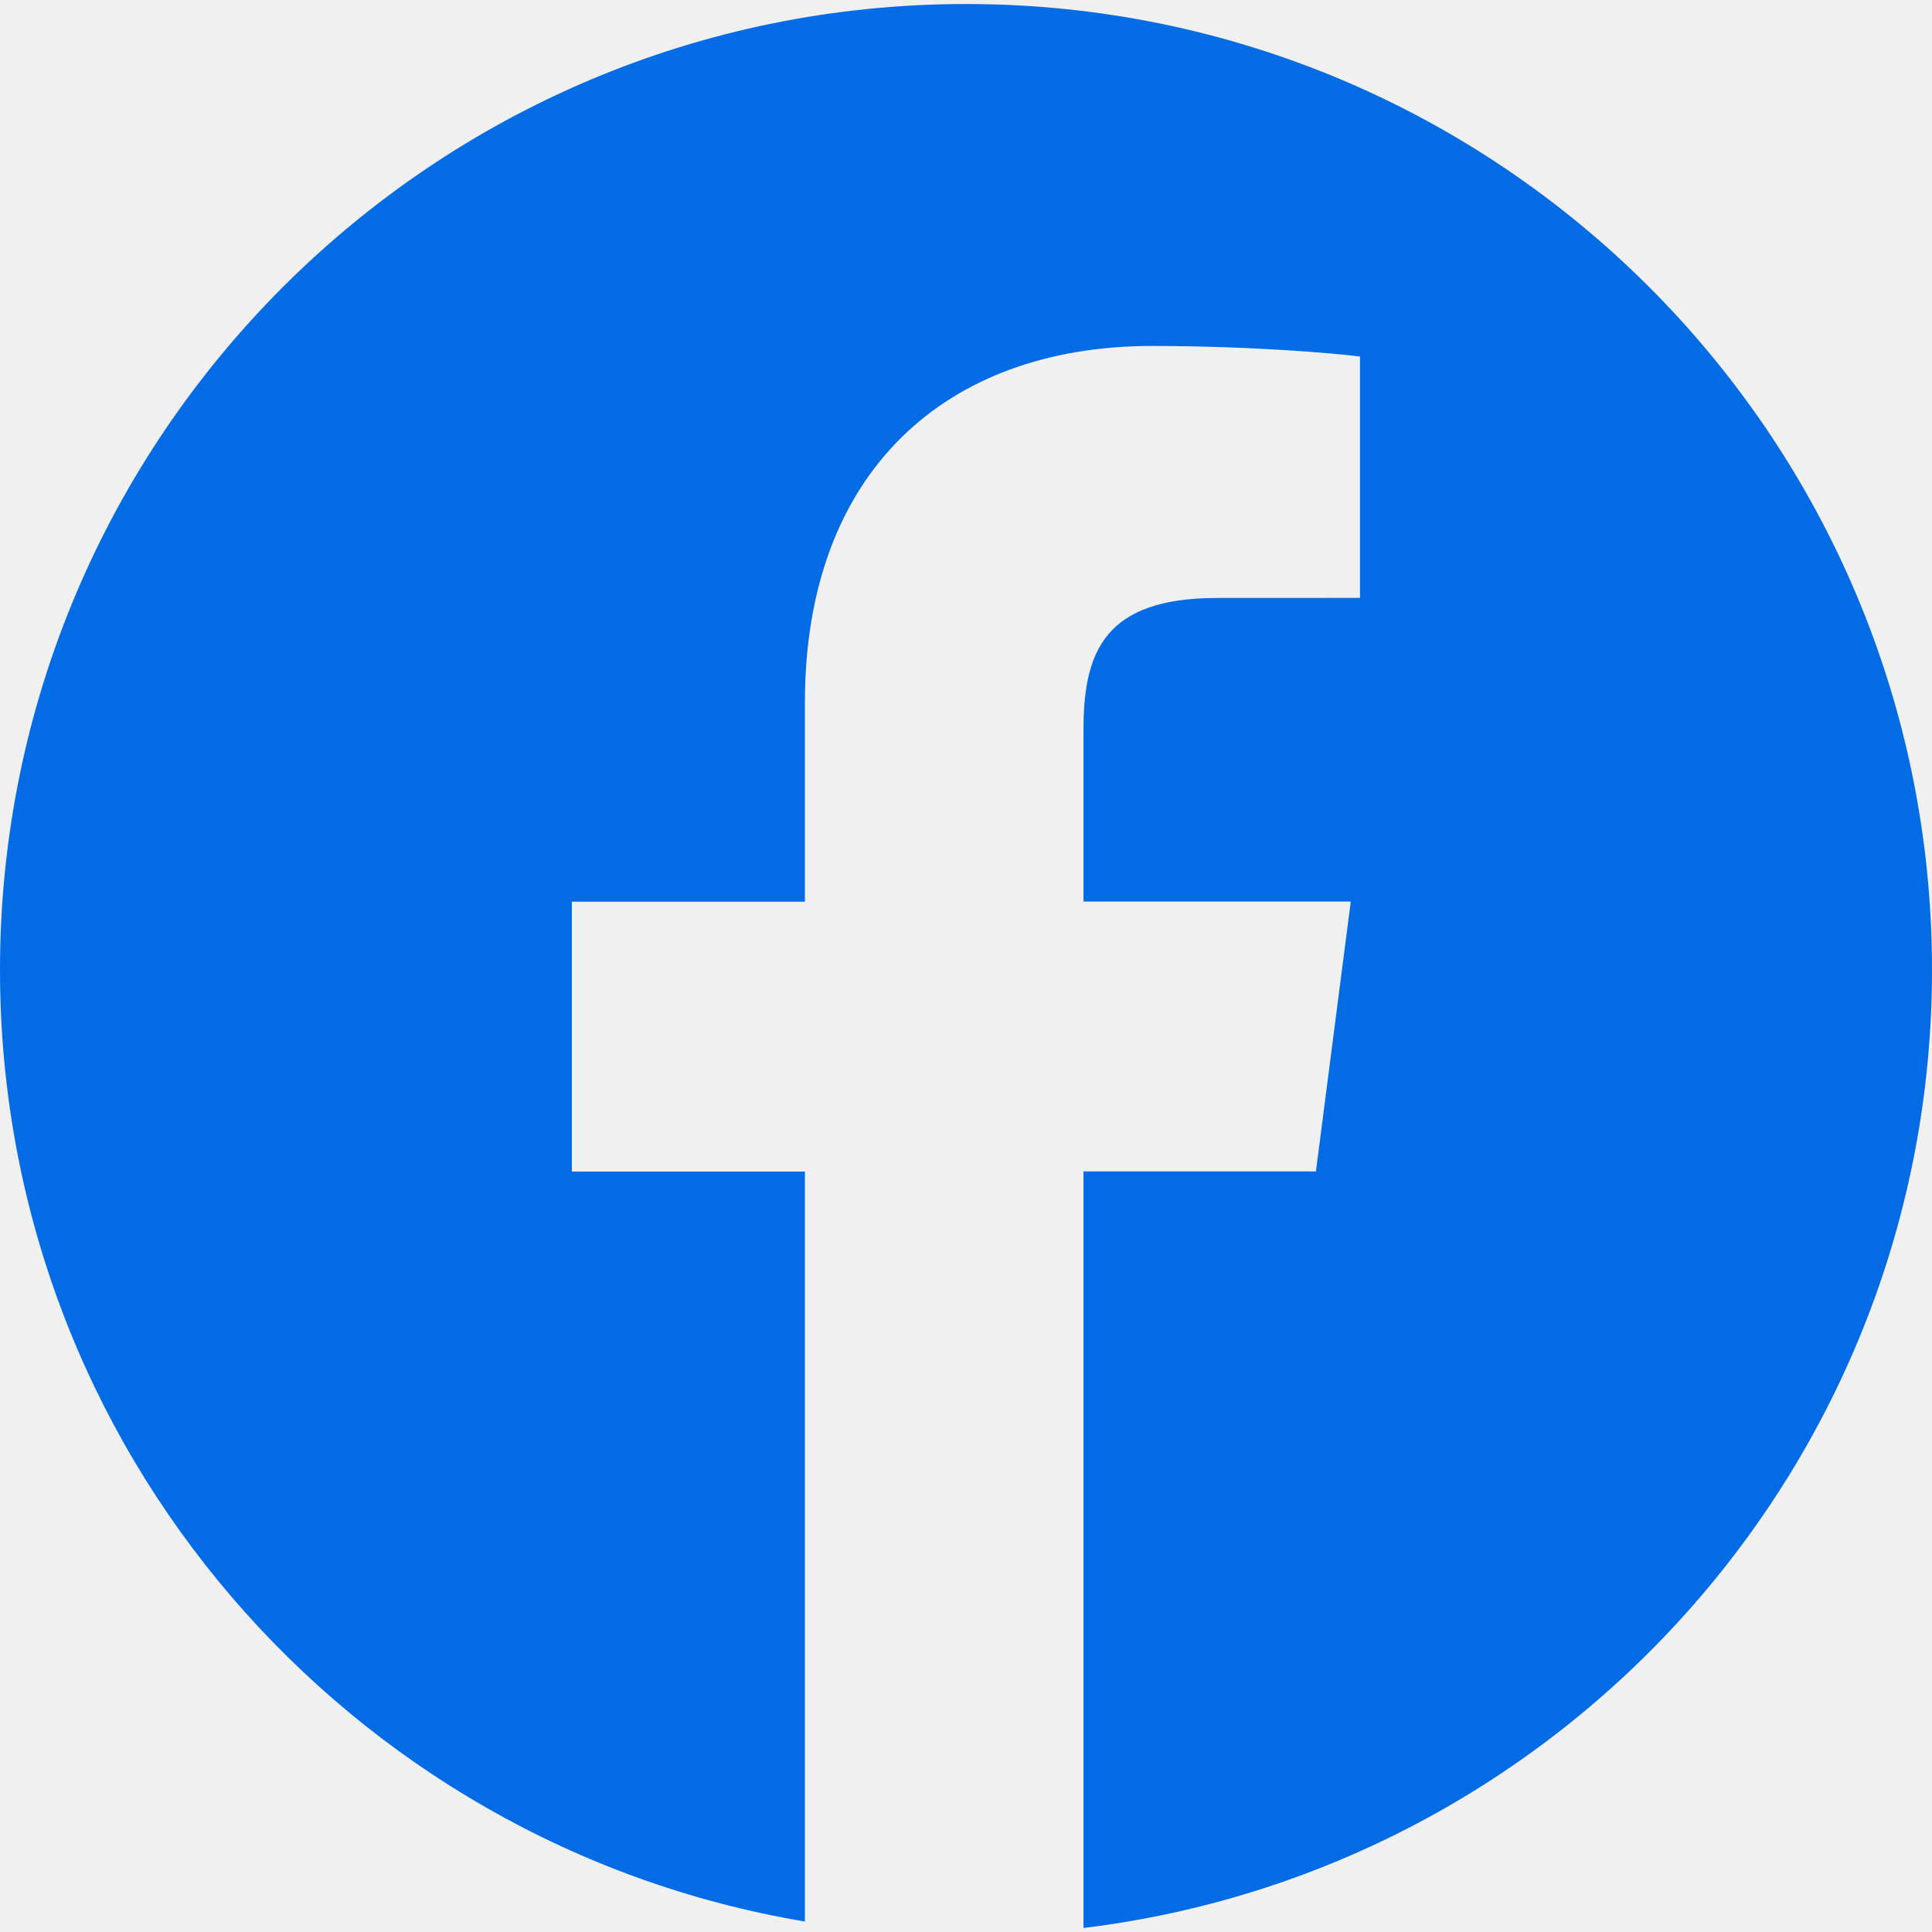
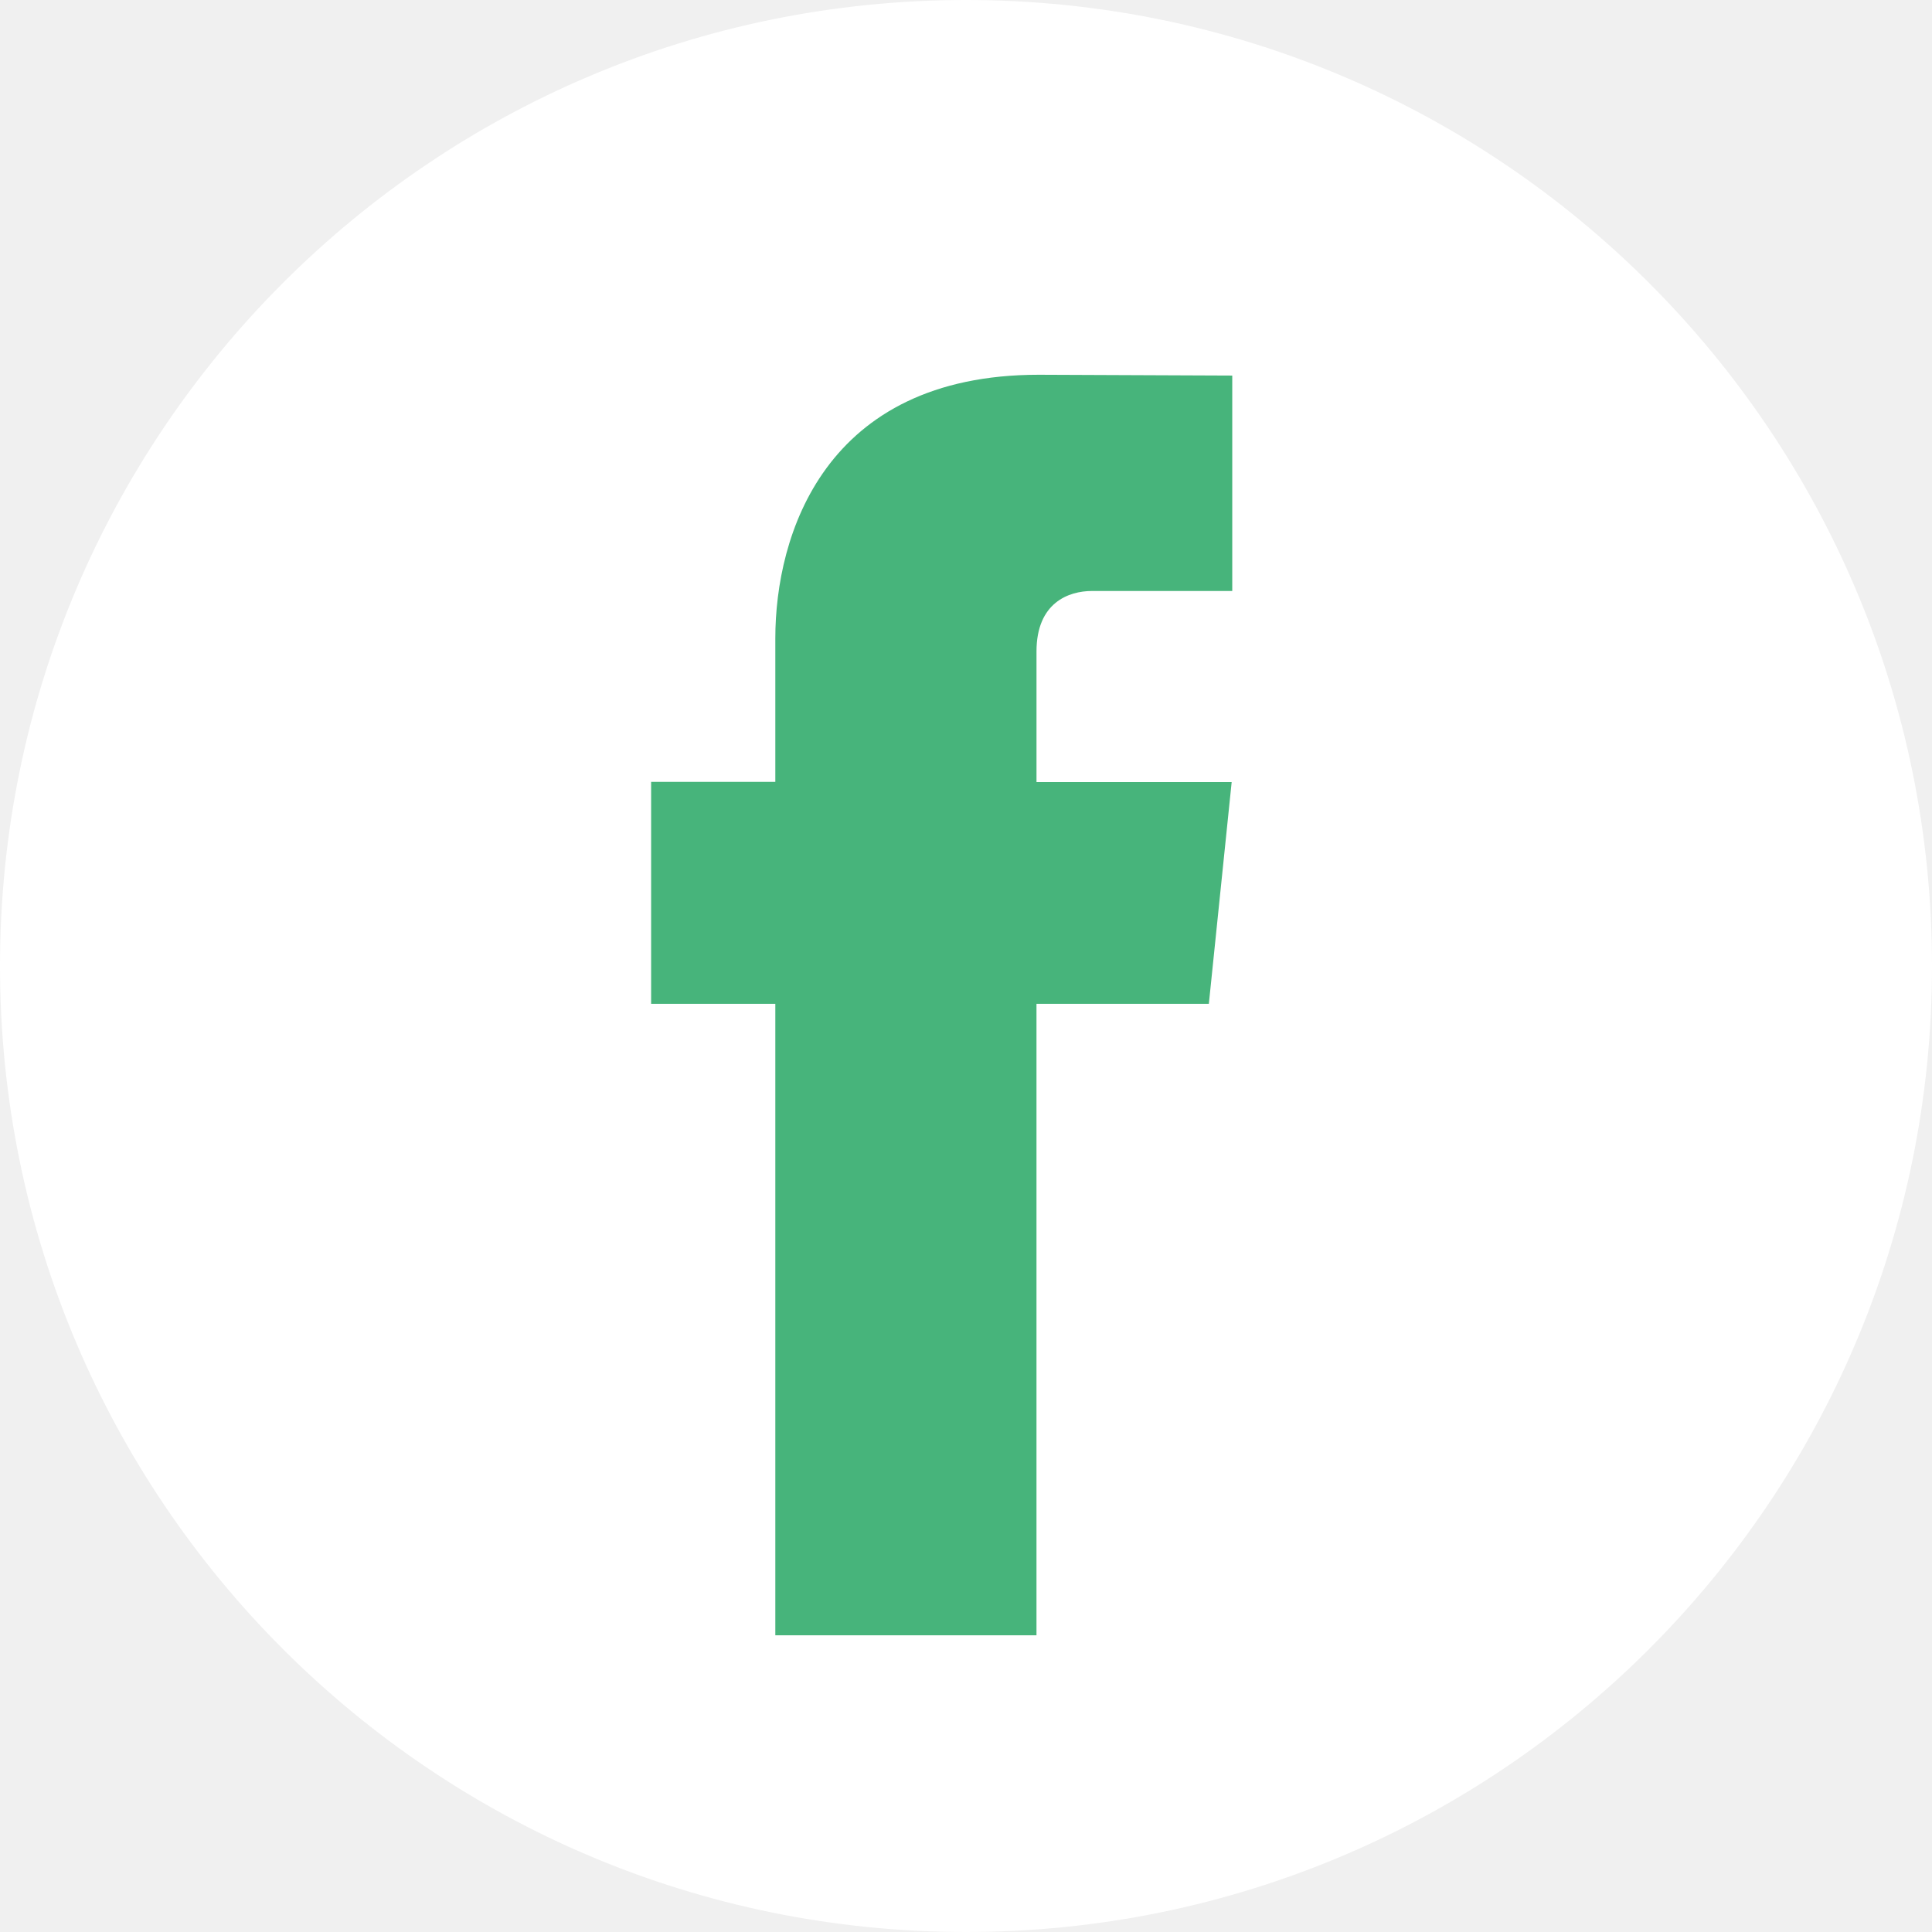
- <svg xmlns="http://www.w3.org/2000/svg" version="1.1" id="Capa_1" x="0px" y="0px" viewBox="0 0 167.657 167.657" style="enable-background:new 0 0 167.657 167.657;" xml:space="preserve">
+ <svg xmlns="http://www.w3.org/2000/svg" version="1.1" width="512" height="512" x="0" y="0" viewBox="0 0 112.196 112.196" style="enable-background:new 0 0 512 512" xml:space="preserve" class="">
  <g>
-     <path style="fill:#036ce4;" d="M83.829,0.349C37.532,0.349,0,37.881,0,84.178c0,41.523,30.222,75.911,69.848,82.57v-65.081H49.626   v-23.42h20.222V60.978c0-20.037,12.238-30.956,30.115-30.956c8.562,0,15.92,0.638,18.056,0.919v20.944l-12.399,0.006   c-9.72,0-11.594,4.618-11.594,11.397v14.947h23.193l-3.025,23.42H94.026v65.653c41.476-5.048,73.631-40.312,73.631-83.154   C167.657,37.881,130.125,0.349,83.829,0.349z" />
+     <link type="text/css" id="dark-mode" rel="stylesheet" />
+     <g>
+       <circle style="" cx="56.098" cy="56.098" r="56.098" fill="#ffffff" data-original="#3b5998" class="" />
+       <path style="" d="M70.201,58.294h-10.01v36.672H45.025V58.294h-7.213V45.406h7.213v-8.34   c0-5.964,2.833-15.303,15.301-15.303L71.56,21.81v12.51h-8.151c-1.337,0-3.217,0.668-3.217,3.513v7.585h11.334L70.201,58.294z" fill="#47b47b" data-original="#ffffff" class="" />
+     </g>
+     <g>
+ </g>
+     <g>
+ </g>
+     <g>
+ </g>
+     <g>
+ </g>
+     <g>
+ </g>
+     <g>
+ </g>
+     <g>
+ </g>
+     <g>
+ </g>
+     <g>
+ </g>
+     <g>
+ </g>
+     <g>
+ </g>
+     <g>
+ </g>
+     <g>
+ </g>
+     <g>
+ </g>
+     <g>
+ </g>
  </g>
-   <g>
- </g>
-   <g>
- </g>
-   <g>
- </g>
-   <g>
- </g>
-   <g>
- </g>
-   <g>
- </g>
-   <g>
- </g>
-   <g>
- </g>
-   <g>
- </g>
-   <g>
- </g>
-   <g>
- </g>
-   <g>
- </g>
-   <g>
- </g>
-   <g>
- </g>
-   <g>
- </g>
</svg>
